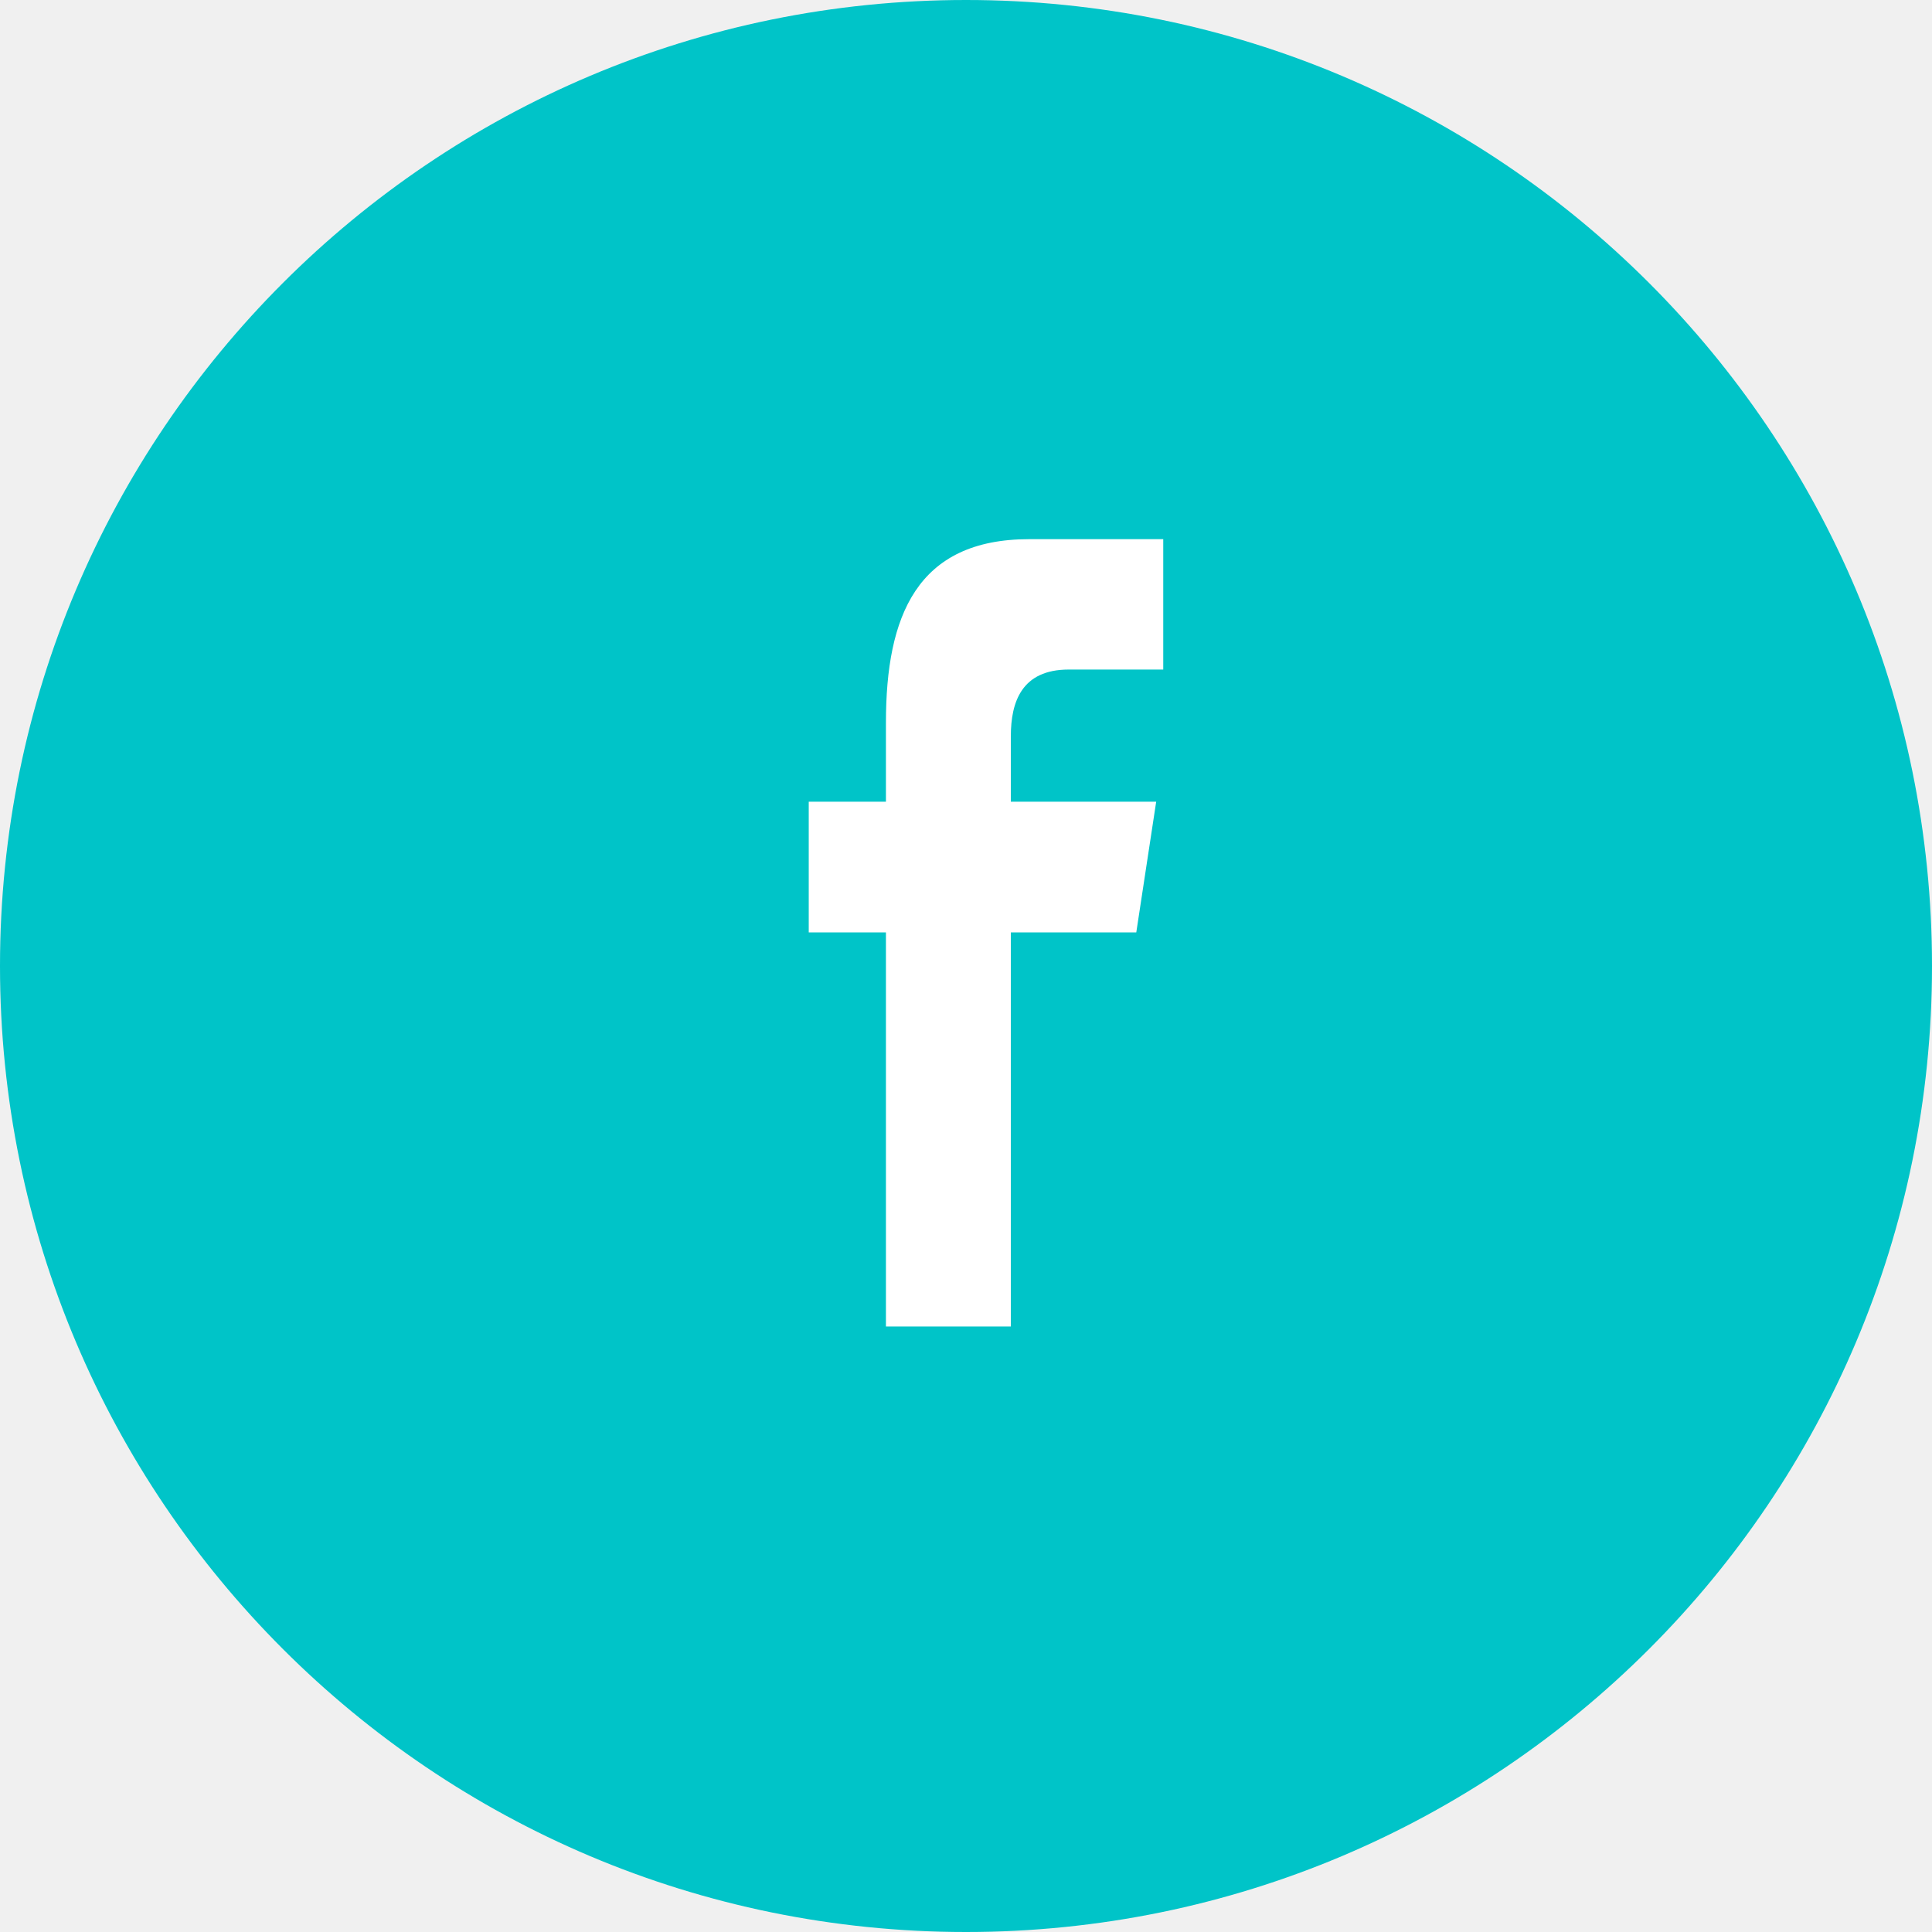
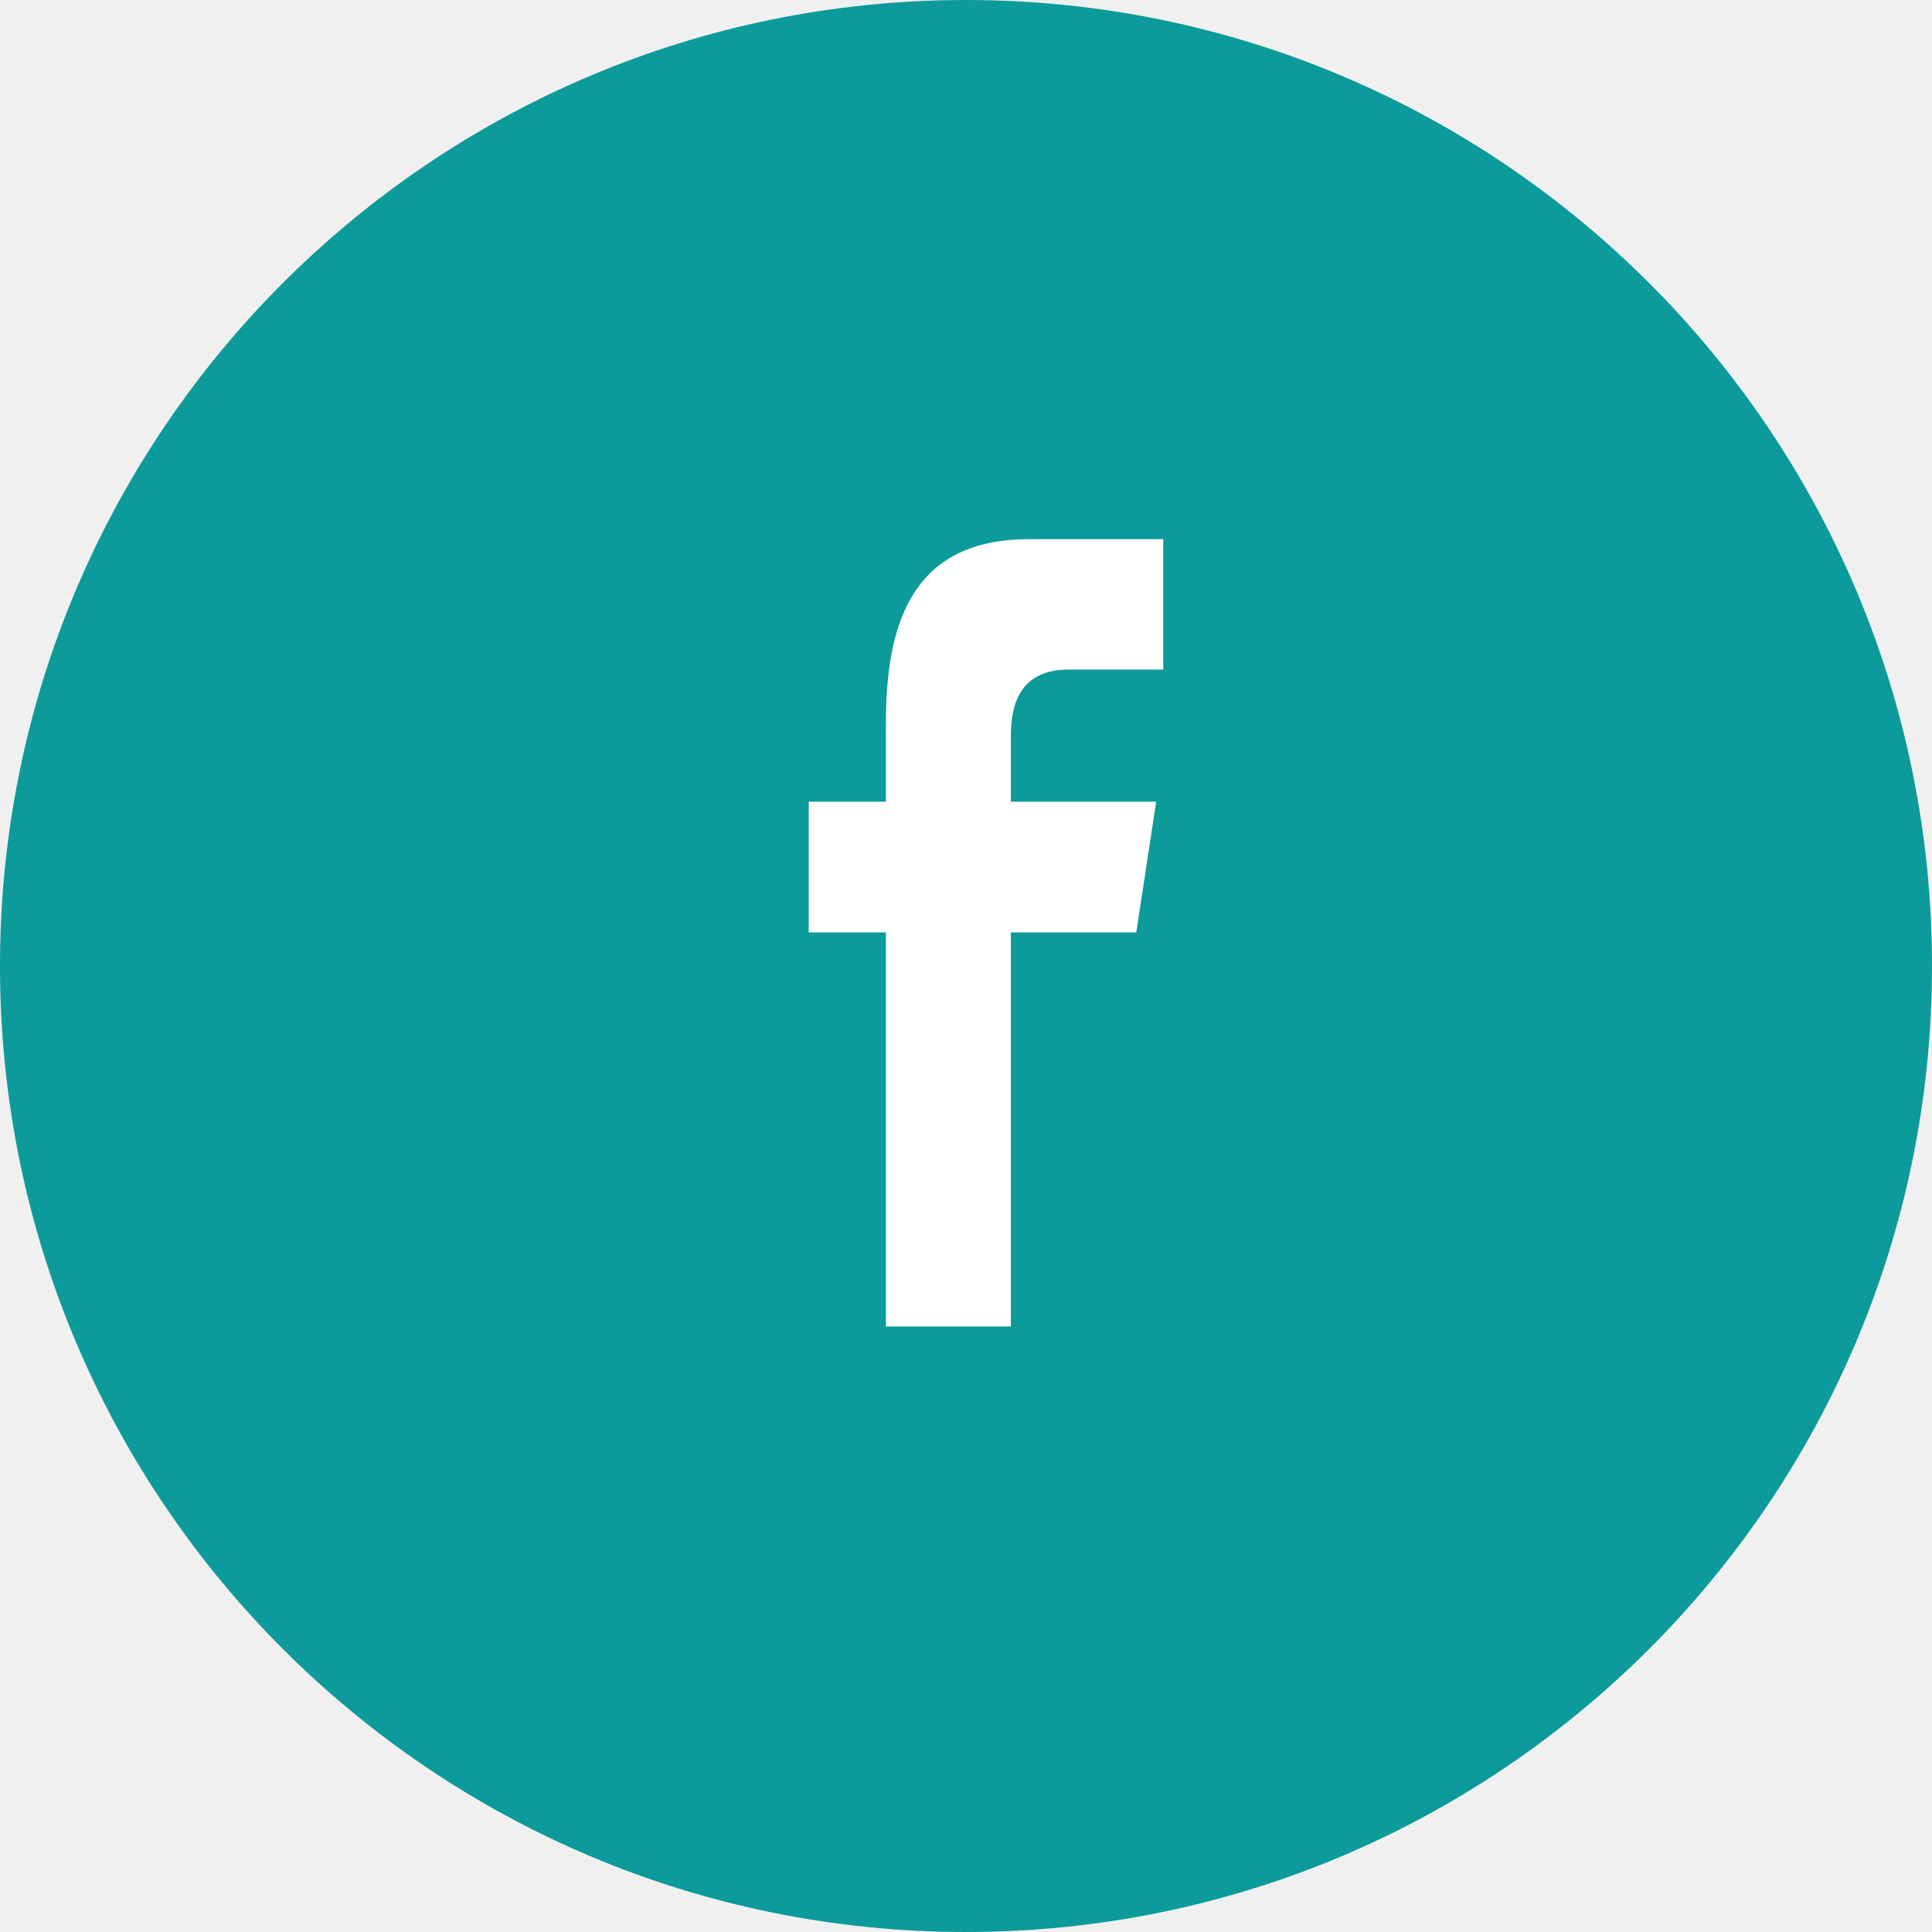
<svg xmlns="http://www.w3.org/2000/svg" width="43" height="43" viewBox="0 0 43 43" fill="none">
-   <g clip-path="url(#clip0_51_2)">
-     <circle cx="21.5" cy="21.5" r="21.5" fill="#00C4C8" />
-     <g clip-path="url(#clip1_51_2)">
-       <path fill-rule="evenodd" clip-rule="evenodd" d="M22.498 29.523V20.752H25.29L25.733 17.843H22.498V16.386C22.498 15.624 22.738 14.902 23.787 14.902H25.89V12H22.908C20.402 12 19.718 13.715 19.718 16.083V17.843H18V20.752H19.718V29.523H22.498Z" fill="white" />
+   <g clip-path="url(#clip0_487_28)">
+     <circle cx="21.5" cy="21.5" r="21.5" fill="#0D9A9A" style="fill:#0D9A9A;fill:color(display-p3 0.051 0.604 0.604);fill-opacity:1;" />
+     <g clip-path="url(#clip1_487_28)">
+       <path fill-rule="evenodd" clip-rule="evenodd" d="M22.498 29.523V20.752H25.29L25.733 17.843H22.498V16.386C22.498 15.624 22.738 14.902 23.787 14.902H25.89V12H22.908C20.402 12 19.718 13.715 19.718 16.083V17.843H18V20.752H19.718V29.523H22.498Z" fill="white" style="fill:white;fill-opacity:1;" />
    </g>
  </g>
  <defs>
-     <clipPath id="clip0_51_2">
-       <rect width="43" height="43" fill="white" />
+     <clipPath id="clip0_487_28">
+       <rect width="43" height="43" fill="white" style="fill:white;fill-opacity:1;" />
    </clipPath>
-     <clipPath id="clip1_51_2">
-       <rect width="8" height="18" fill="white" transform="translate(18 12)" />
+     <clipPath id="clip1_487_28">
+       <rect width="8" height="18" fill="white" style="fill:white;fill-opacity:1;" transform="translate(18 12)" />
    </clipPath>
  </defs>
</svg>
